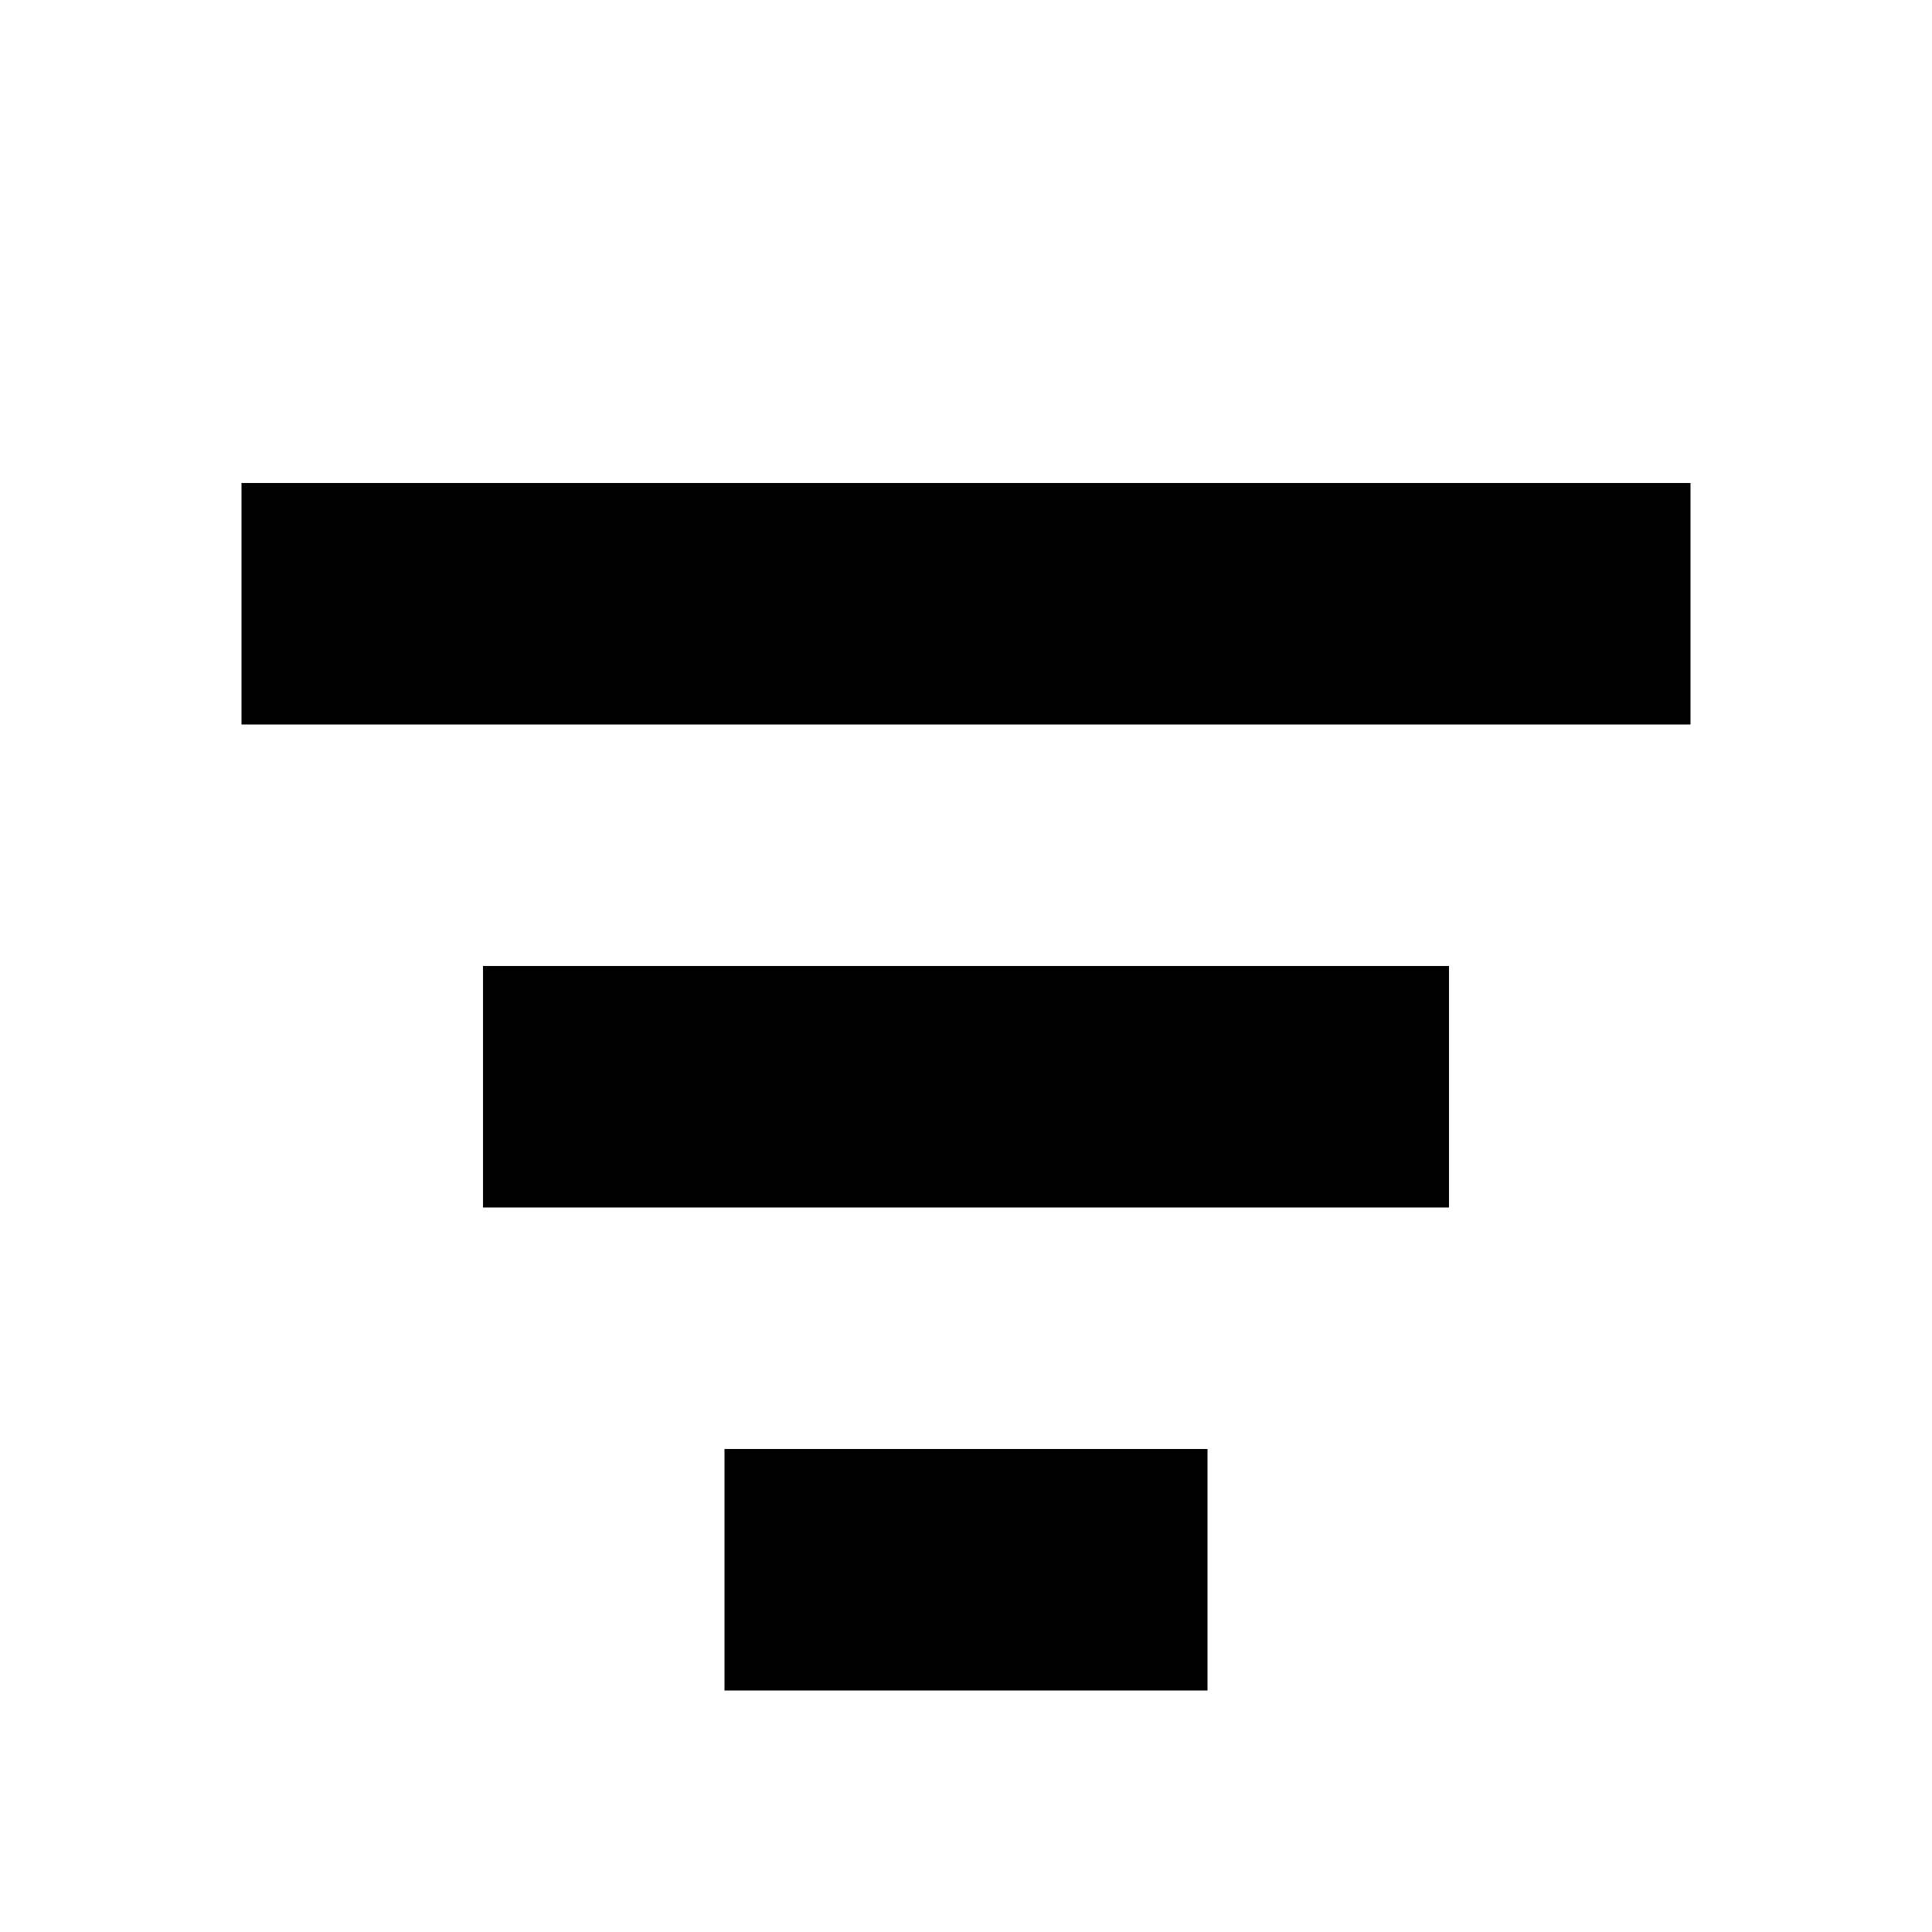
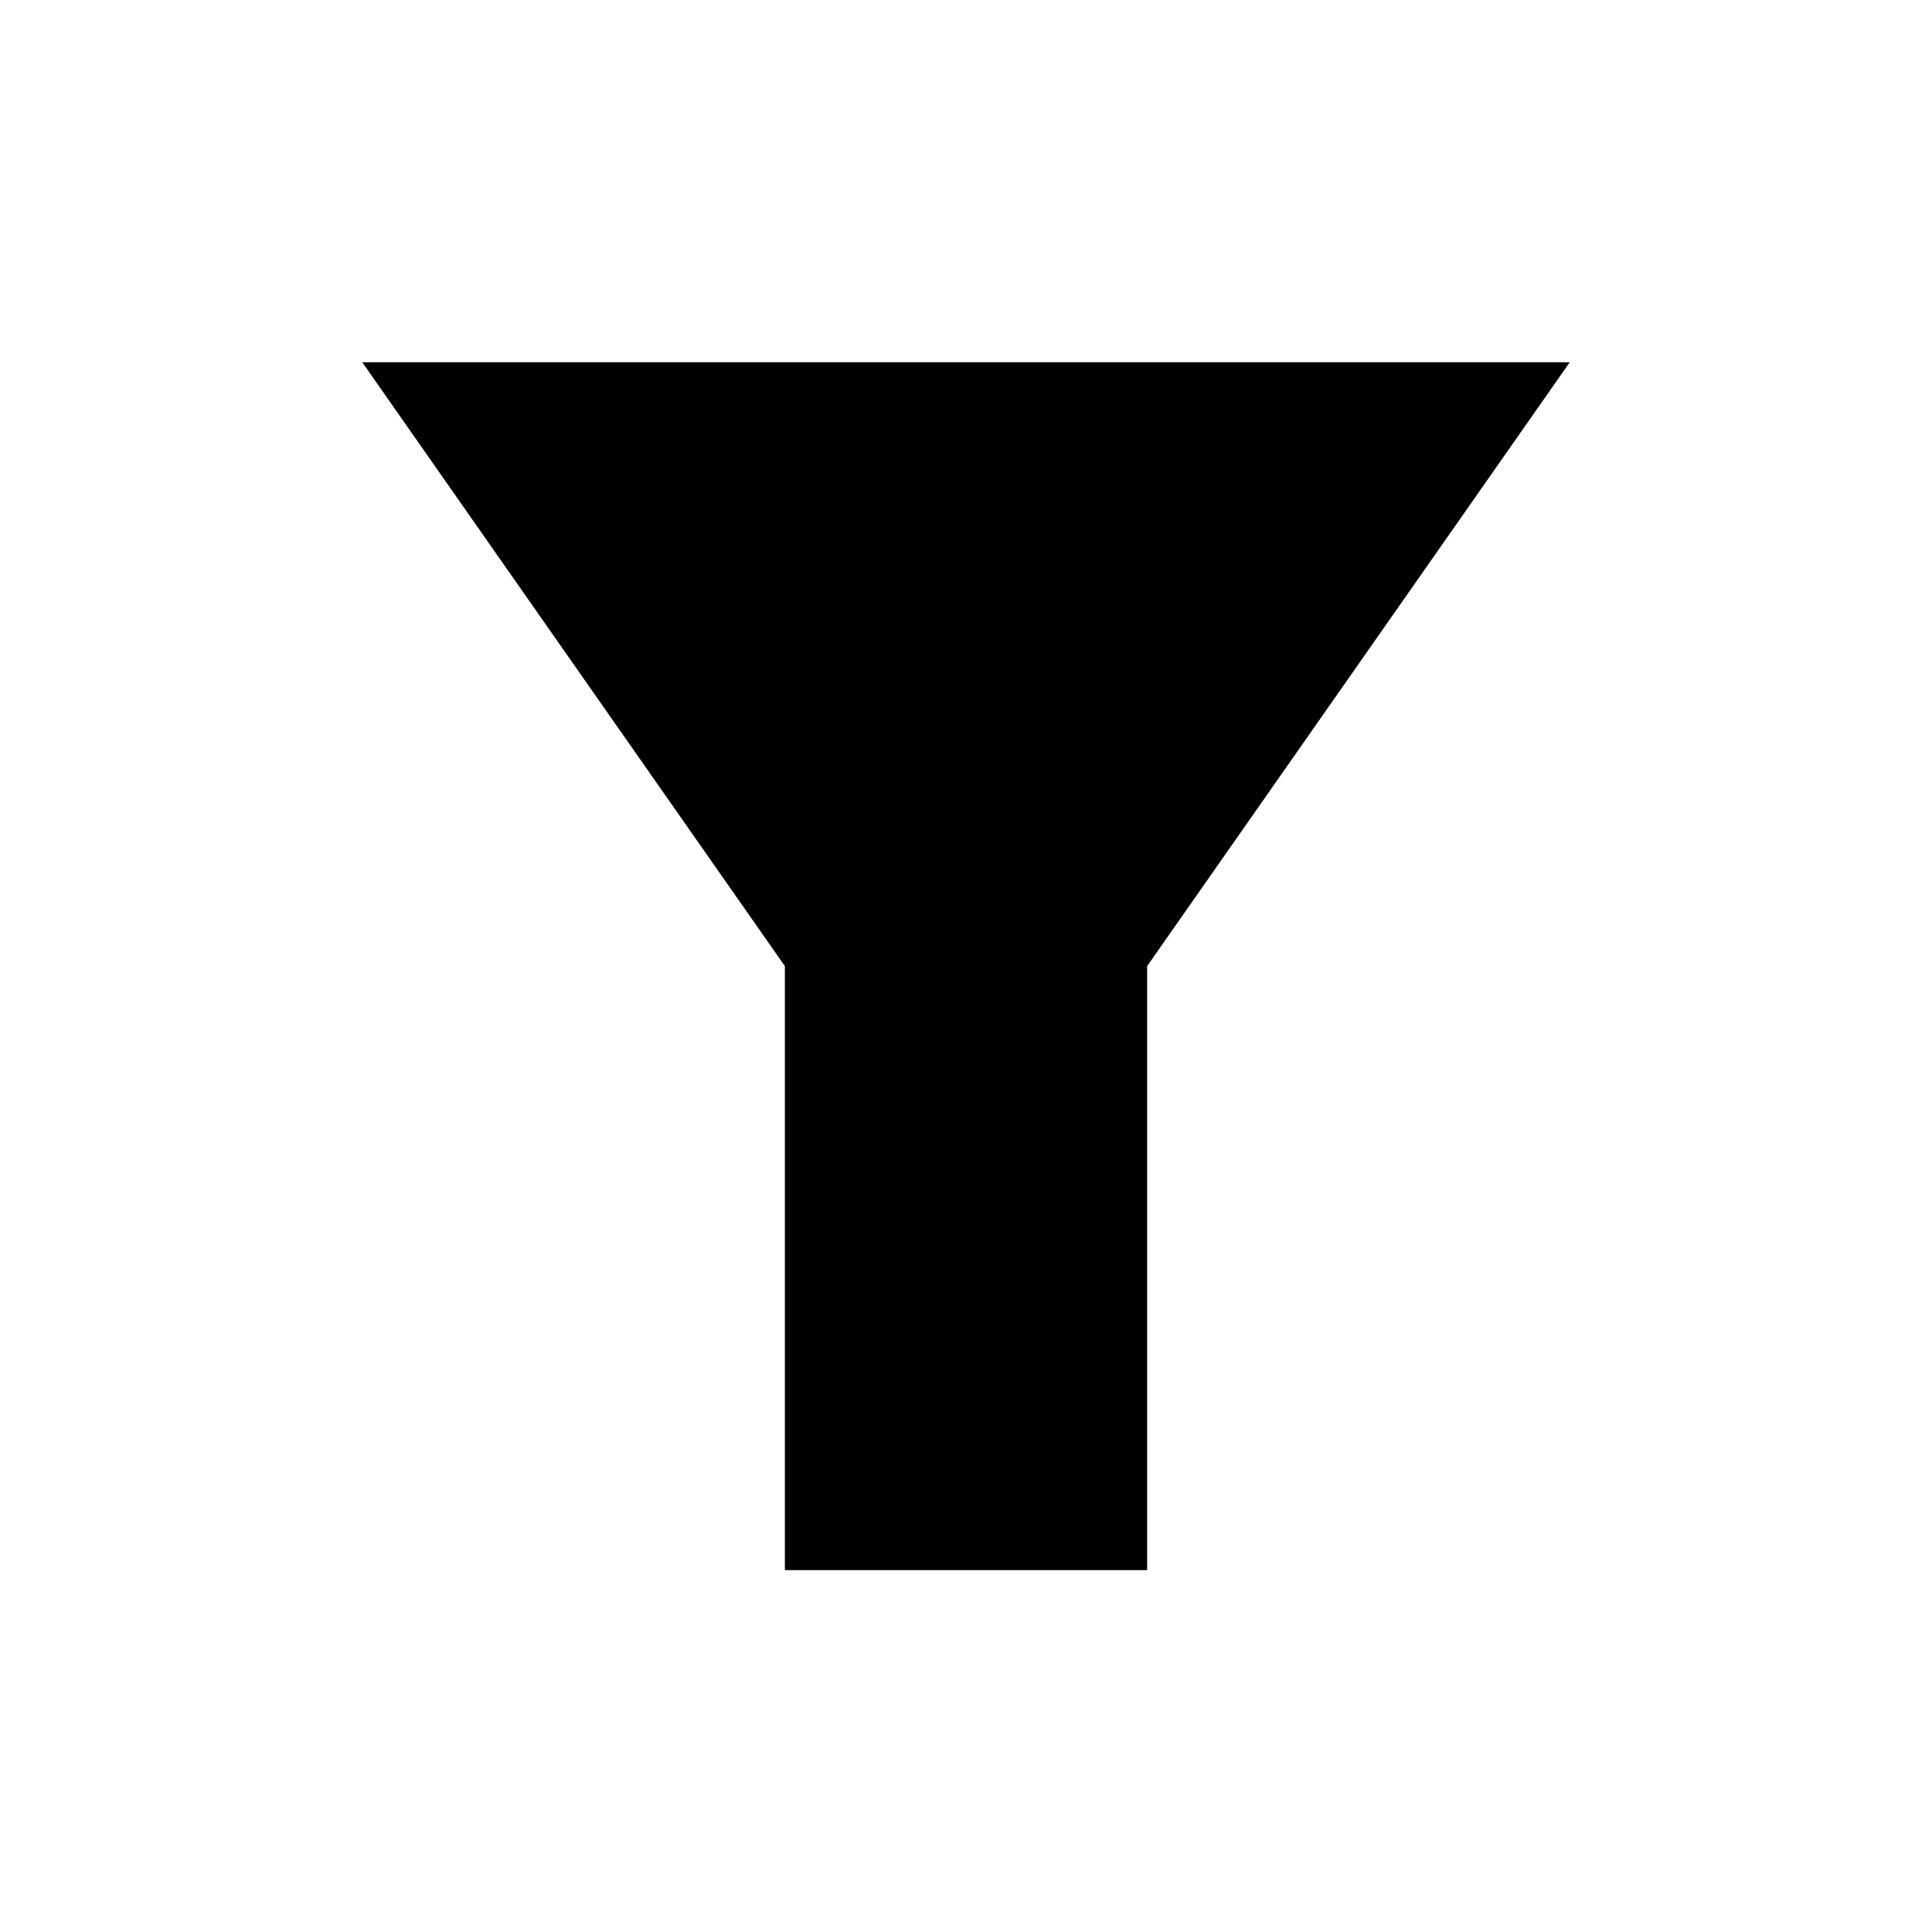
<svg xmlns="http://www.w3.org/2000/svg" width="16px" height="16px" viewBox="0 0 16 16" version="1.1">
-   <defs />
-   <g id="Page-1" stroke="none" stroke-width="1" fill="none" fill-rule="evenodd">
-     <g id="filter" fill="#000000">
-       <path d="M2,4 L14,4 L14,6 L2,6 L2,4 Z M4,8 L12,8 L12,10 L4,10 L4,8 Z M6,12 L10,12 L10,14 L6,14 L6,12 Z" id="Mask" />
-     </g>
+   <g id="sort" stroke="none" stroke-width="1" fill="none" fill-rule="evenodd">
+     <polygon id="sort" fill="#000000" points="3 3 13 3 9.5 8.001 9.5 13.003 6.5 13.003 6.5 8.001" />
  </g>
</svg>
